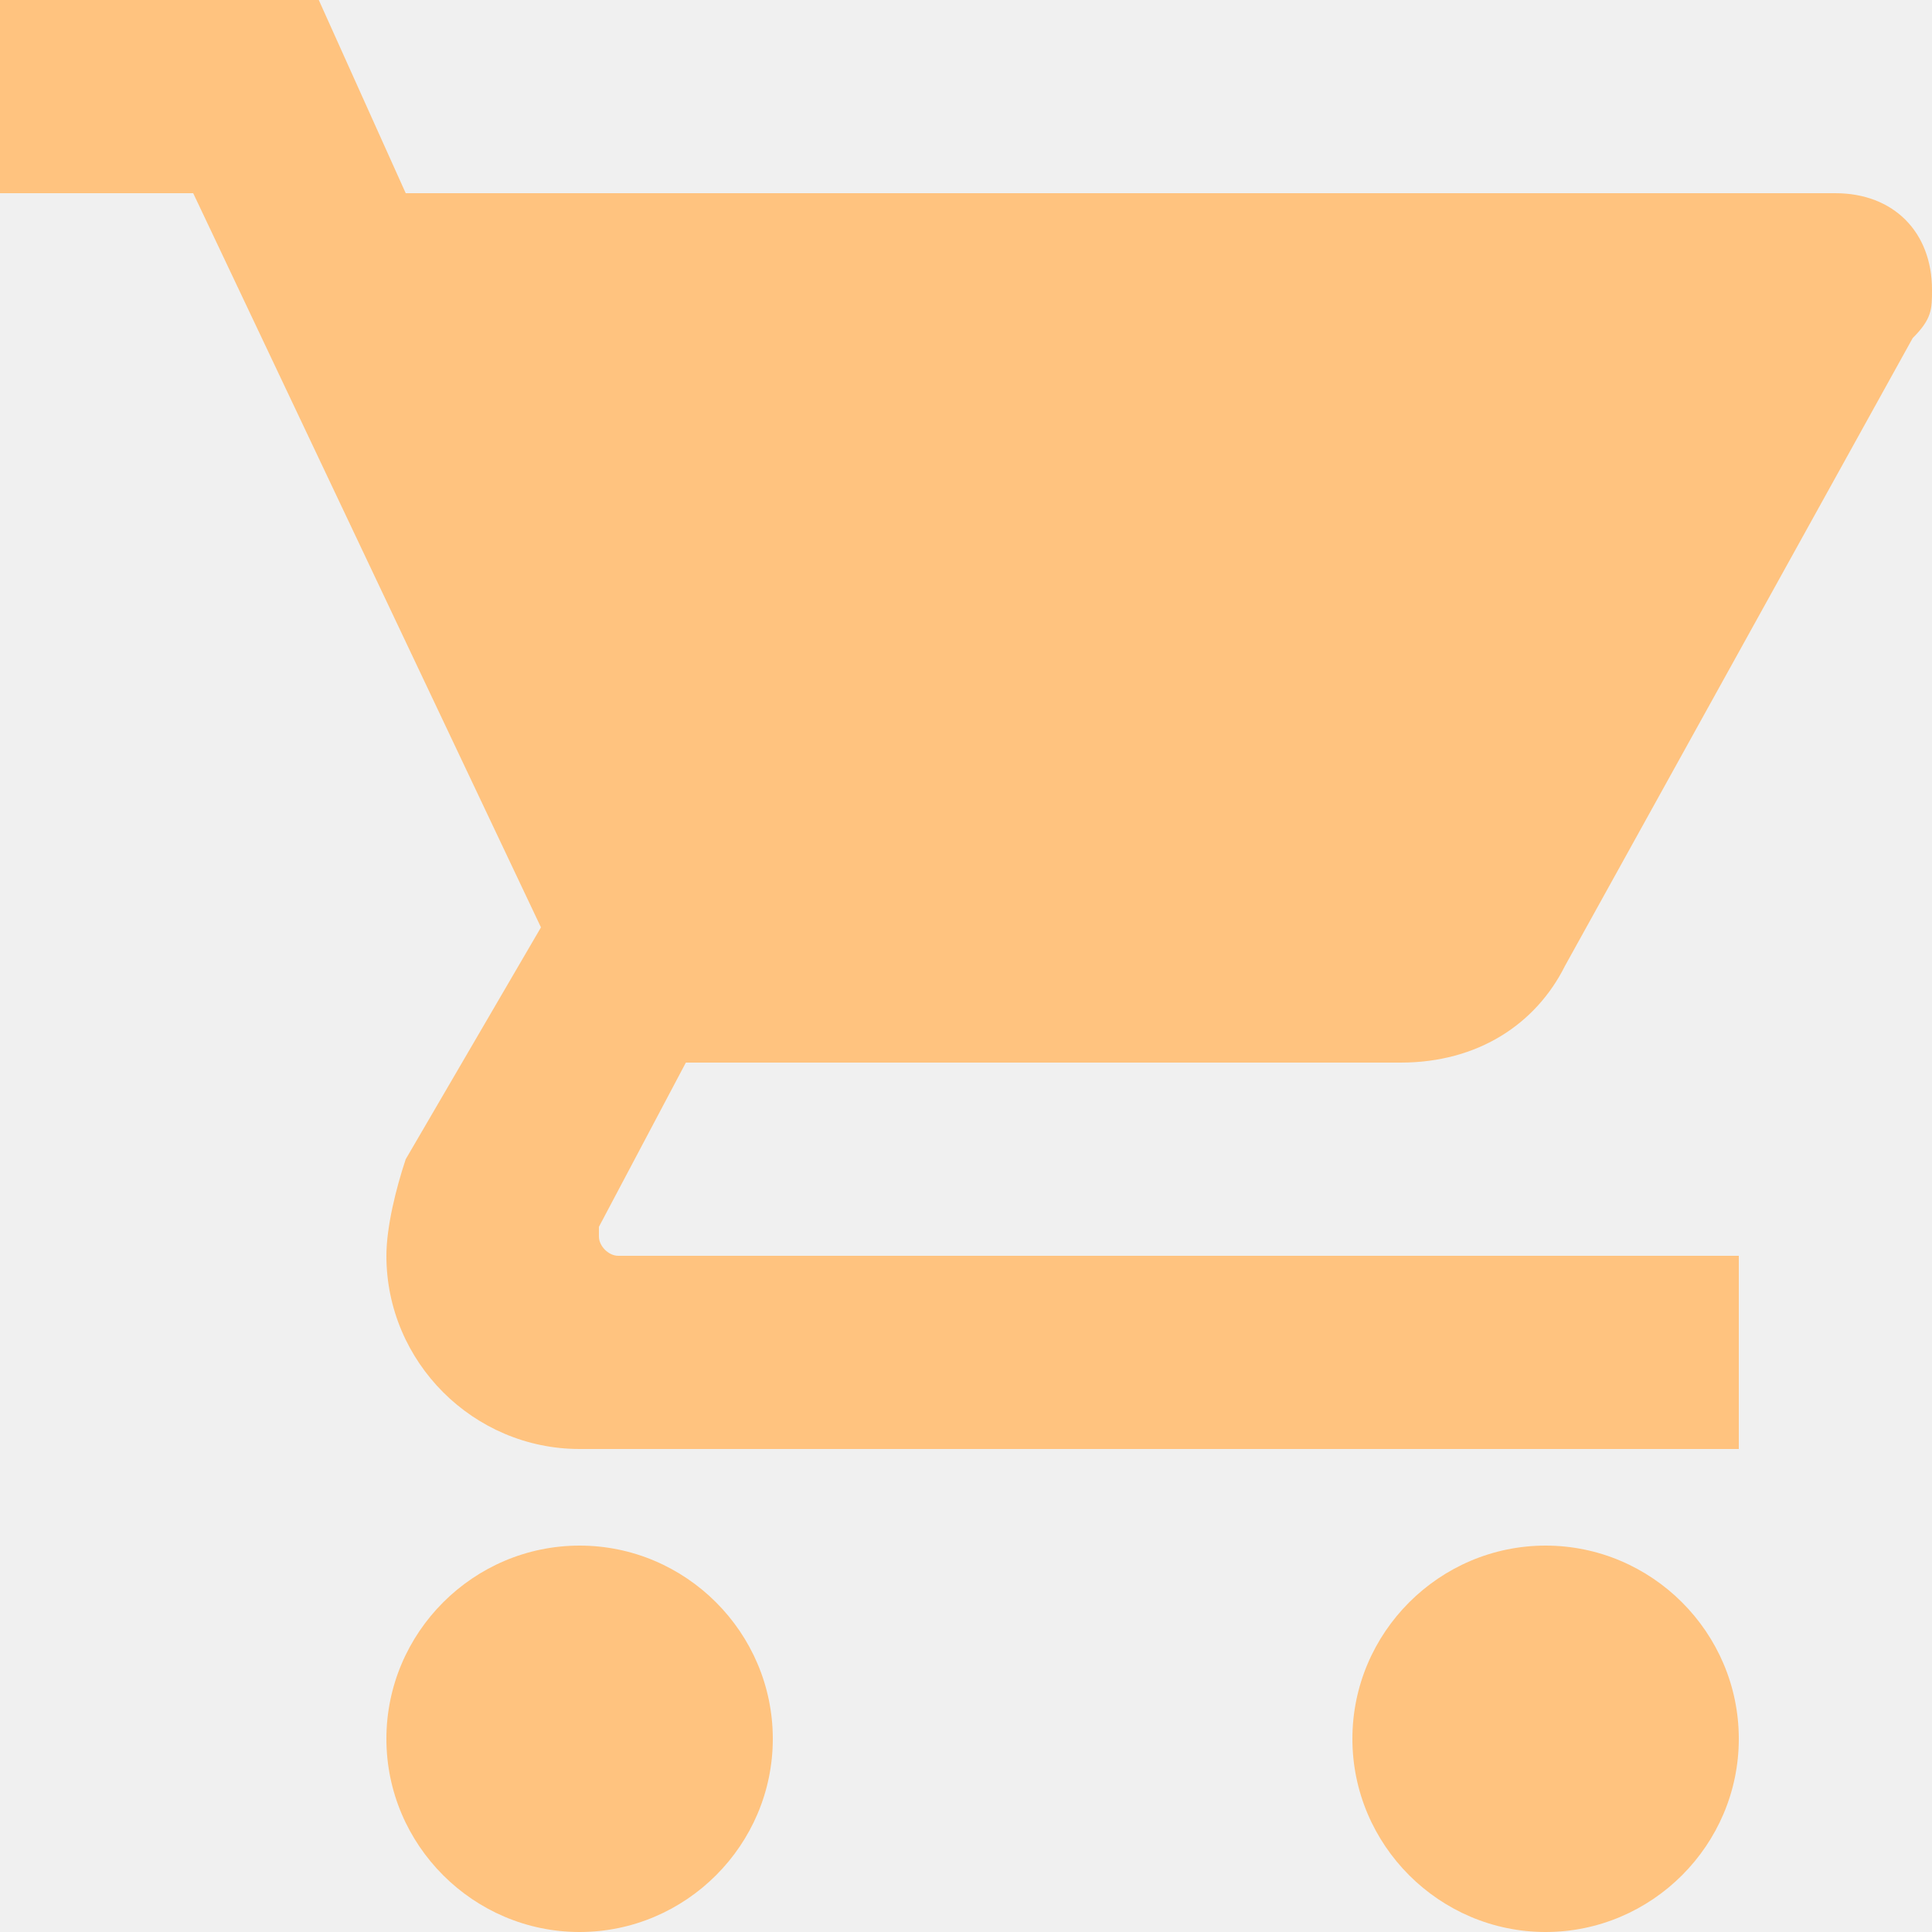
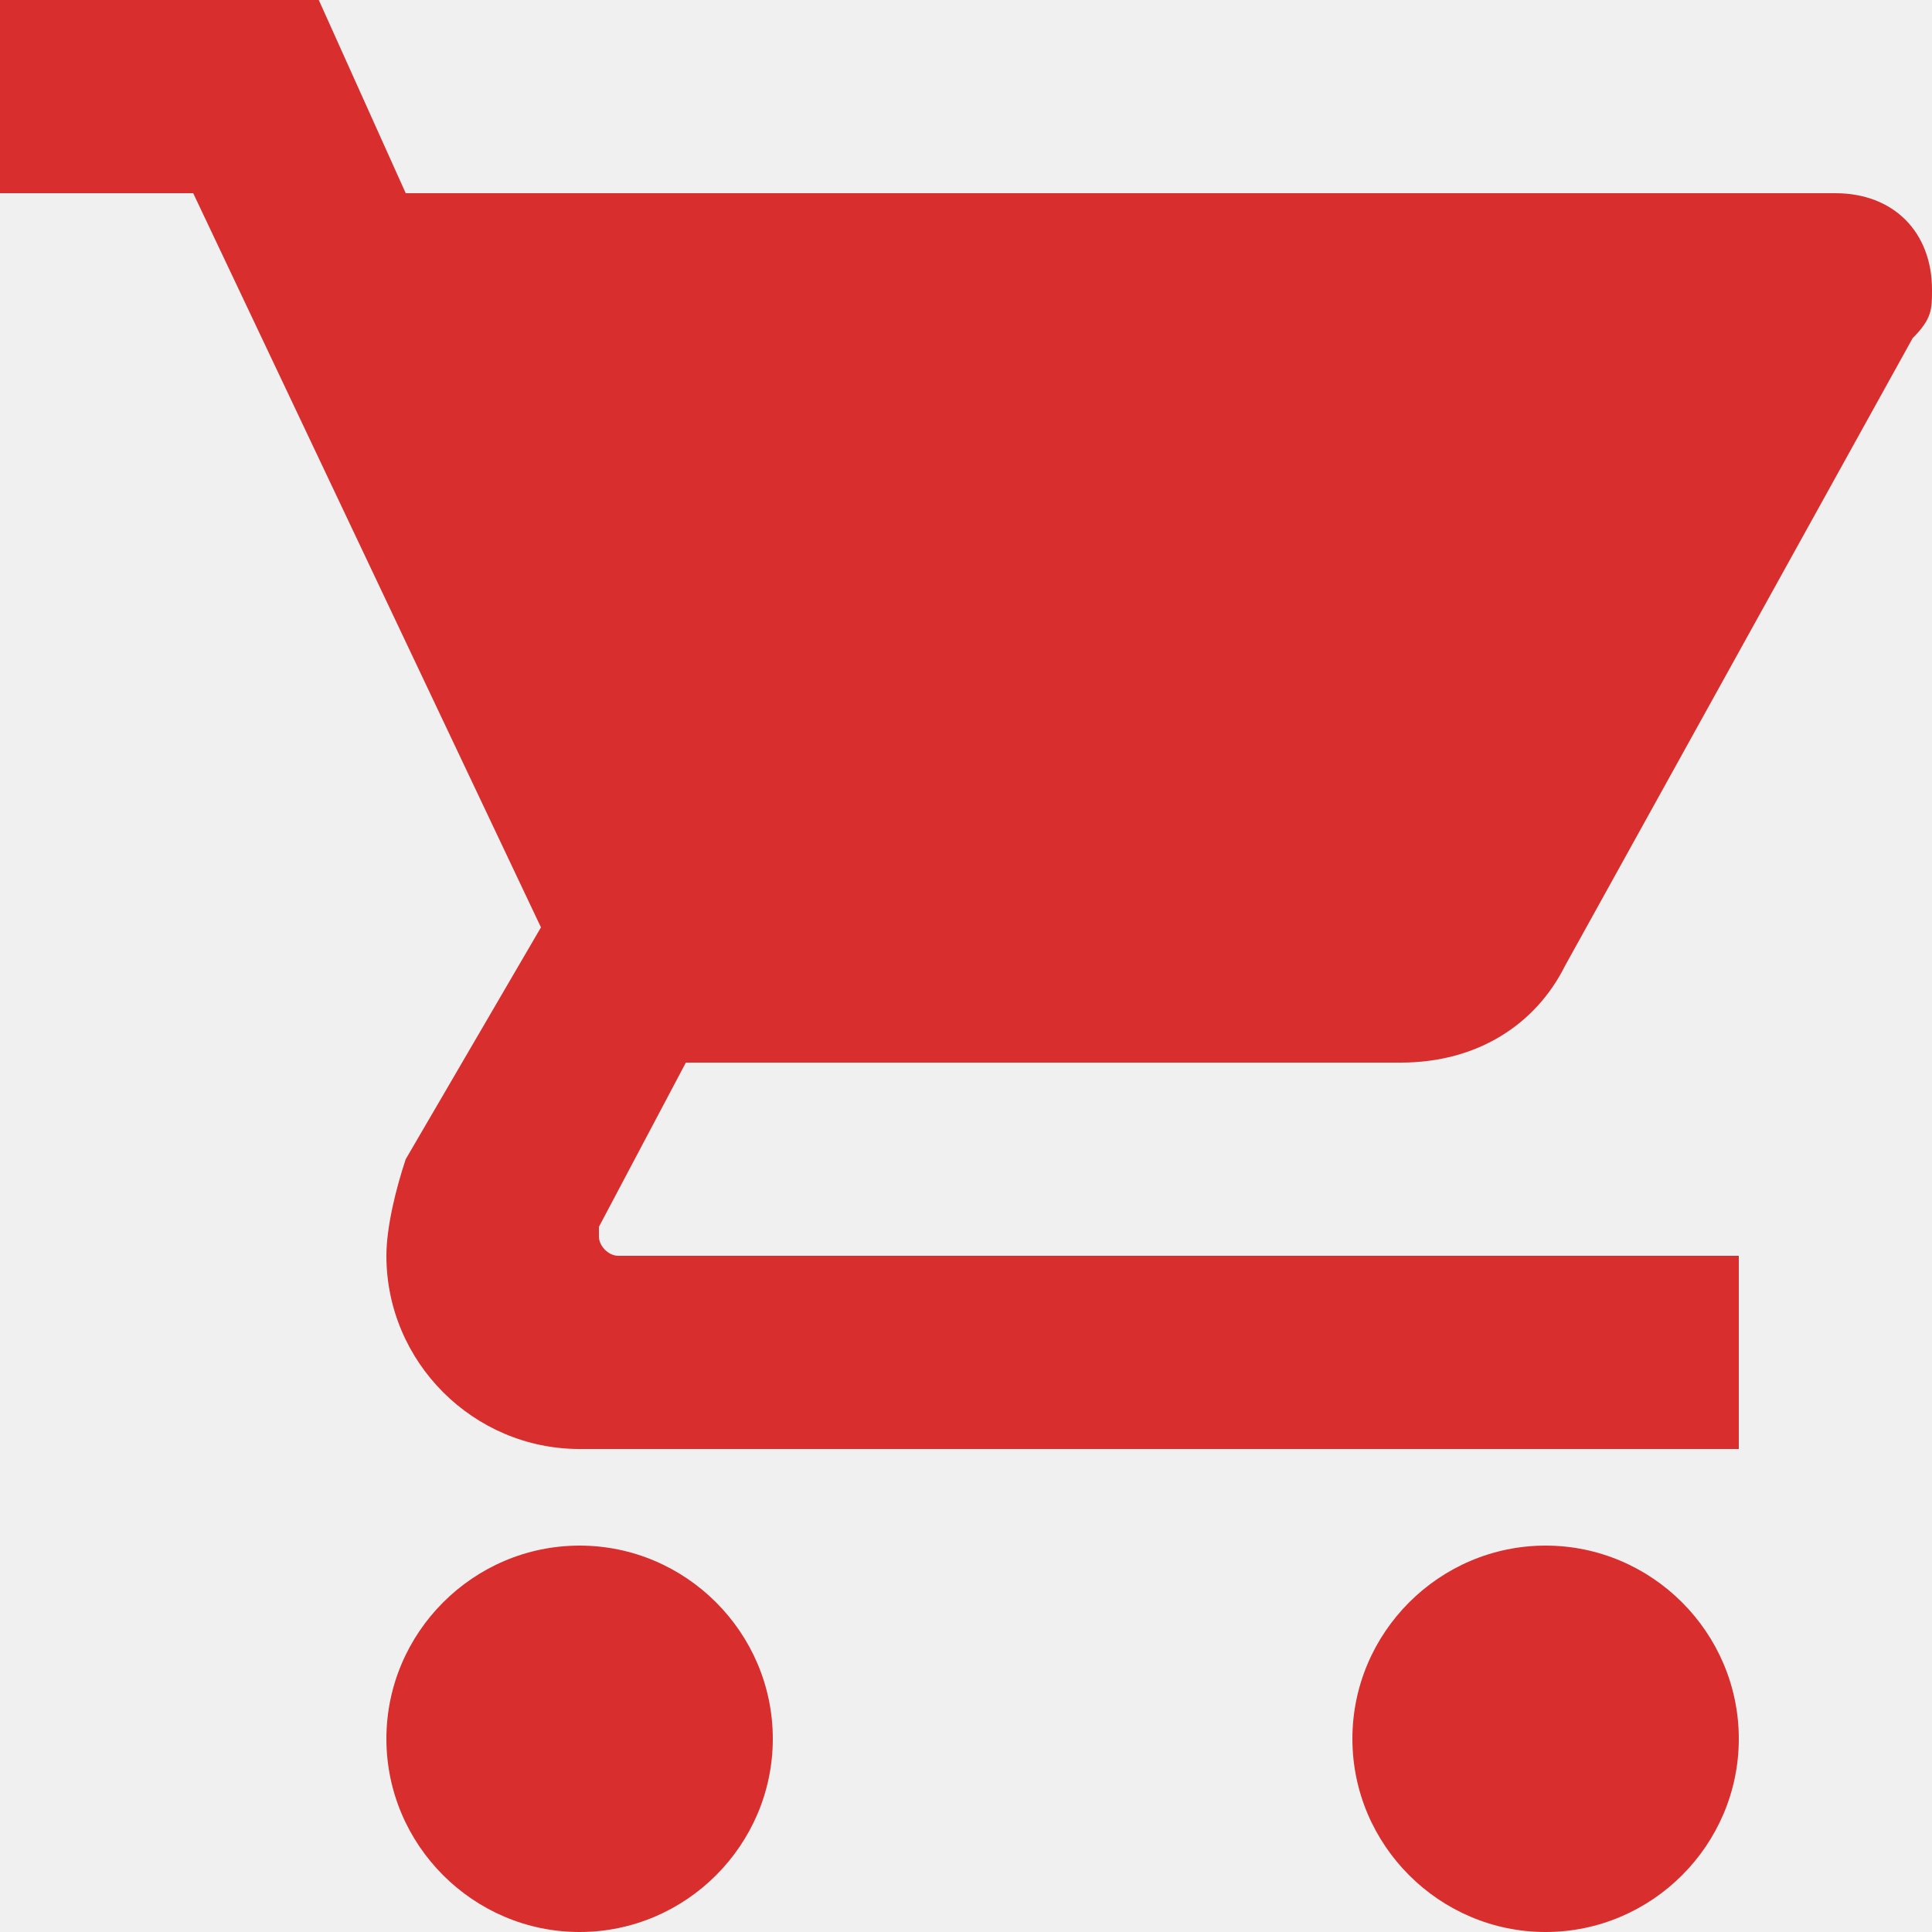
- <svg xmlns="http://www.w3.org/2000/svg" width="30" height="30" viewBox="0 0 30 30" fill="none">
-   <g clip-path="url(#clip0_1_251)">
-     <path d="M9 24C7.35 24 6 25.35 6 27C6 28.65 7.35 30 9 30C10.65 30 12 28.65 12 27C12 25.35 10.65 24 9 24ZM0 0V3H3L8.4 14.4L6.3 18C6.15 18.45 6 19.05 6 19.5C6 21.15 7.35 22.5 9 22.5H27V19.5H9.6C9.45 19.5 9.3 19.35 9.3 19.2V19.05L10.65 16.5H21.75C22.95 16.5 23.85 15.9 24.3 15L29.7 5.25C30 4.95 30 4.8 30 4.5C30 3.6 29.4 3 28.5 3H6.3L4.95 0H0ZM24 24C22.35 24 21 25.35 21 27C21 28.65 22.35 30 24 30C25.65 30 27 28.65 27 27C27 25.35 25.65 24 24 24Z" fill="#FFC37F" />
+ <svg xmlns="http://www.w3.org/2000/svg" width="40" height="40" viewBox="0 0 40 40" fill="none">
+   <g clip-path="url(#clip0_110_72)">
+     <path d="M12 32C9.8 32 8 33.8 8 36C8 38.2 9.8 40 12 40C14.2 40 16 38.2 16 36C16 33.8 14.2 32 12 32ZM0 0V4H4L11.2 19.2L8.4 24C8.2 24.6 8 25.4 8 26C8 28.2 9.8 30 12 30H36V26H12.8C12.6 26 12.4 25.8 12.4 25.6V25.4L14.2 22H29C30.6 22 31.8 21.2 32.4 20L39.6 7C40 6.6 40 6.4 40 6C40 4.8 39.2 4 38 4H8.4L6.6 0H0ZM32 32C29.8 32 28 33.8 28 36C28 38.2 29.8 40 32 40C34.2 40 36 38.2 36 36C36 33.8 34.2 32 32 32Z" fill="#D82E2E" />
  </g>
  <defs>
-     <clipPath id="clip0_1_251">
-       <rect width="30" height="30" fill="white" />
+     <clipPath id="clip0_110_72">
+       <rect width="40" height="40" fill="white" />
    </clipPath>
  </defs>
</svg>
